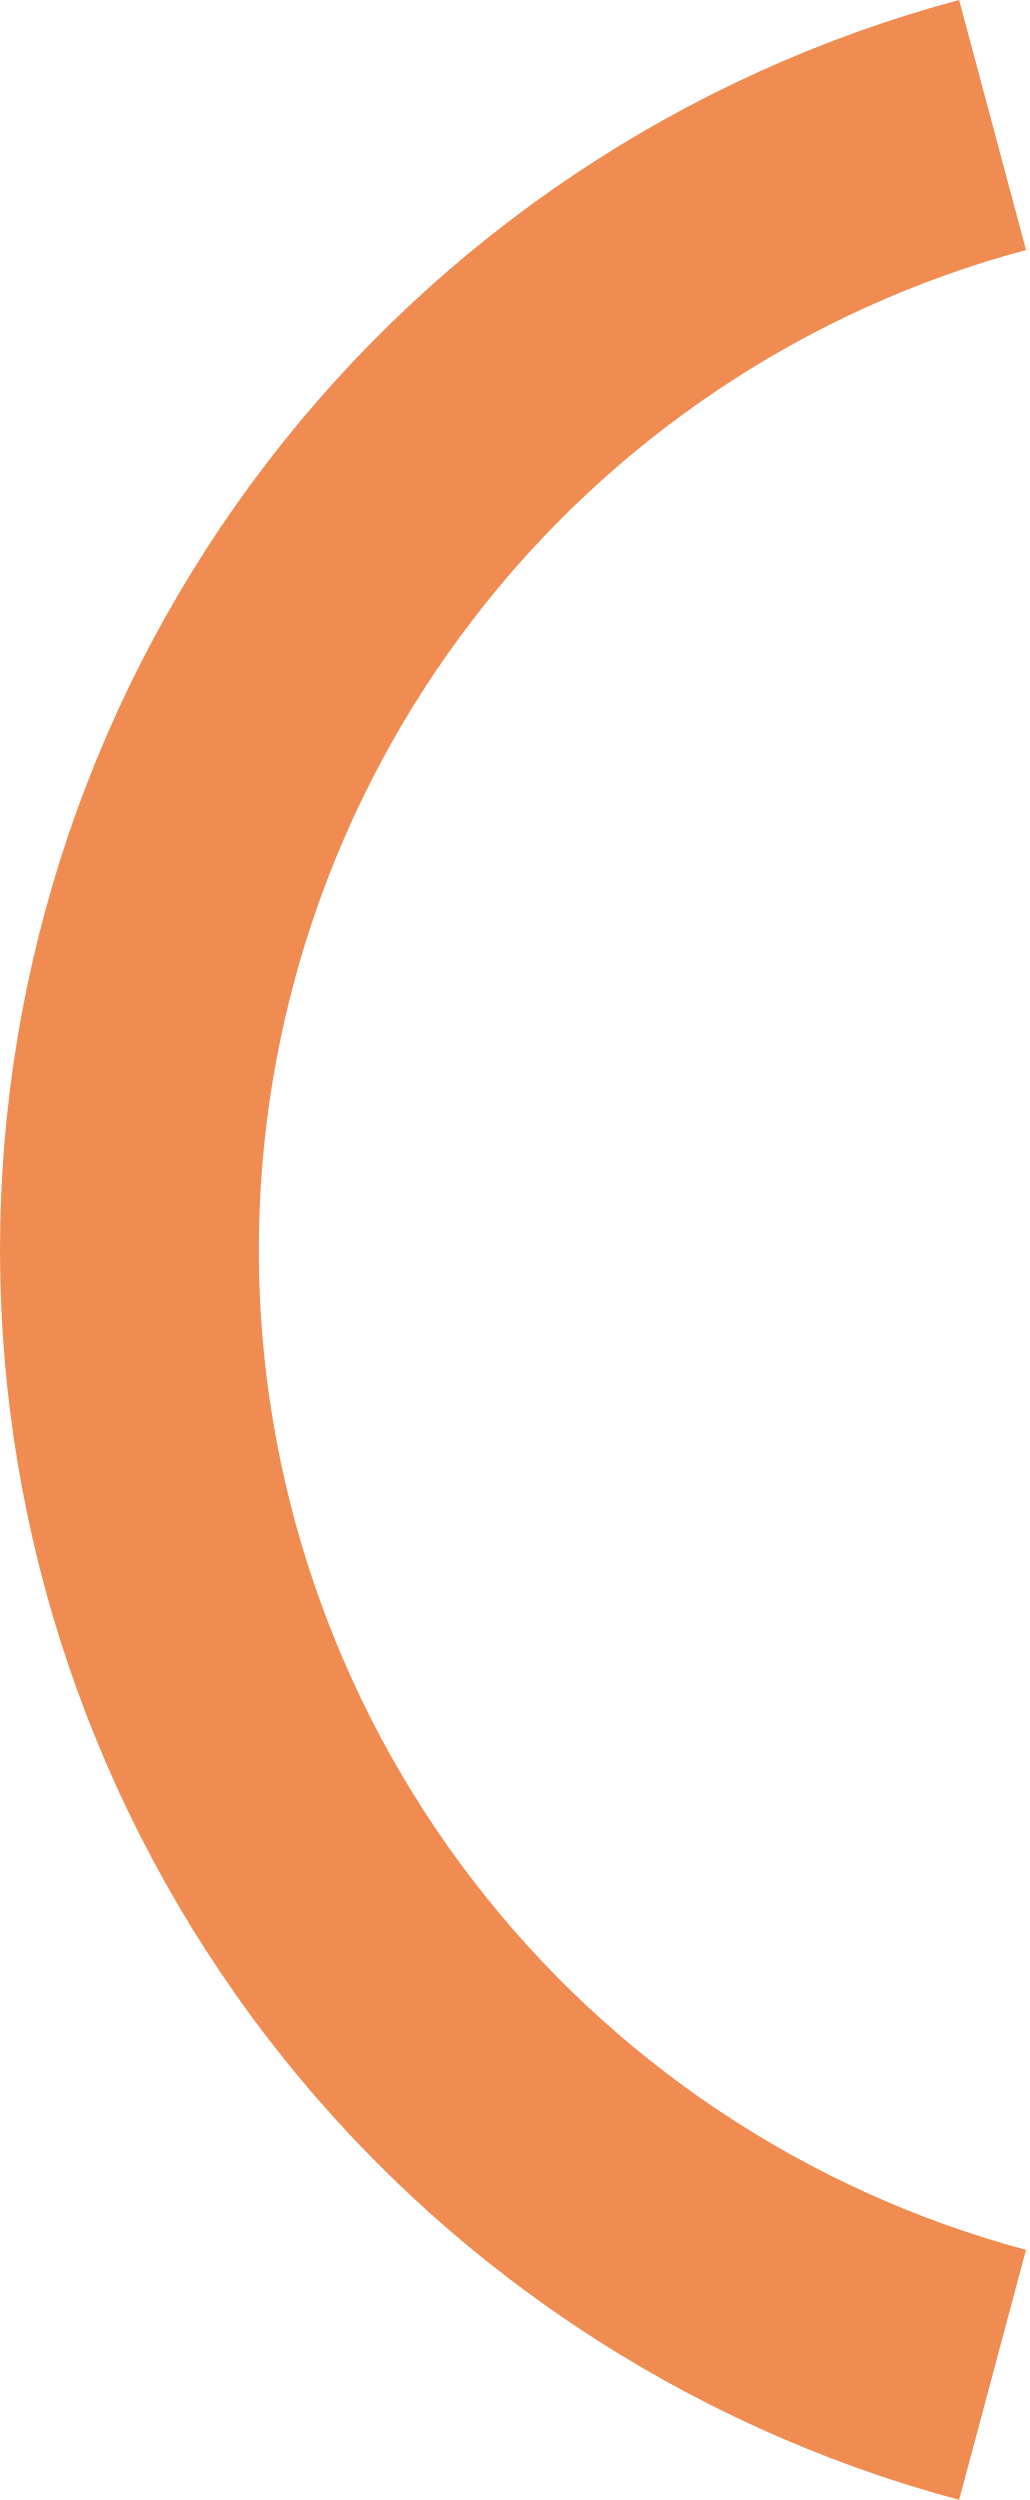
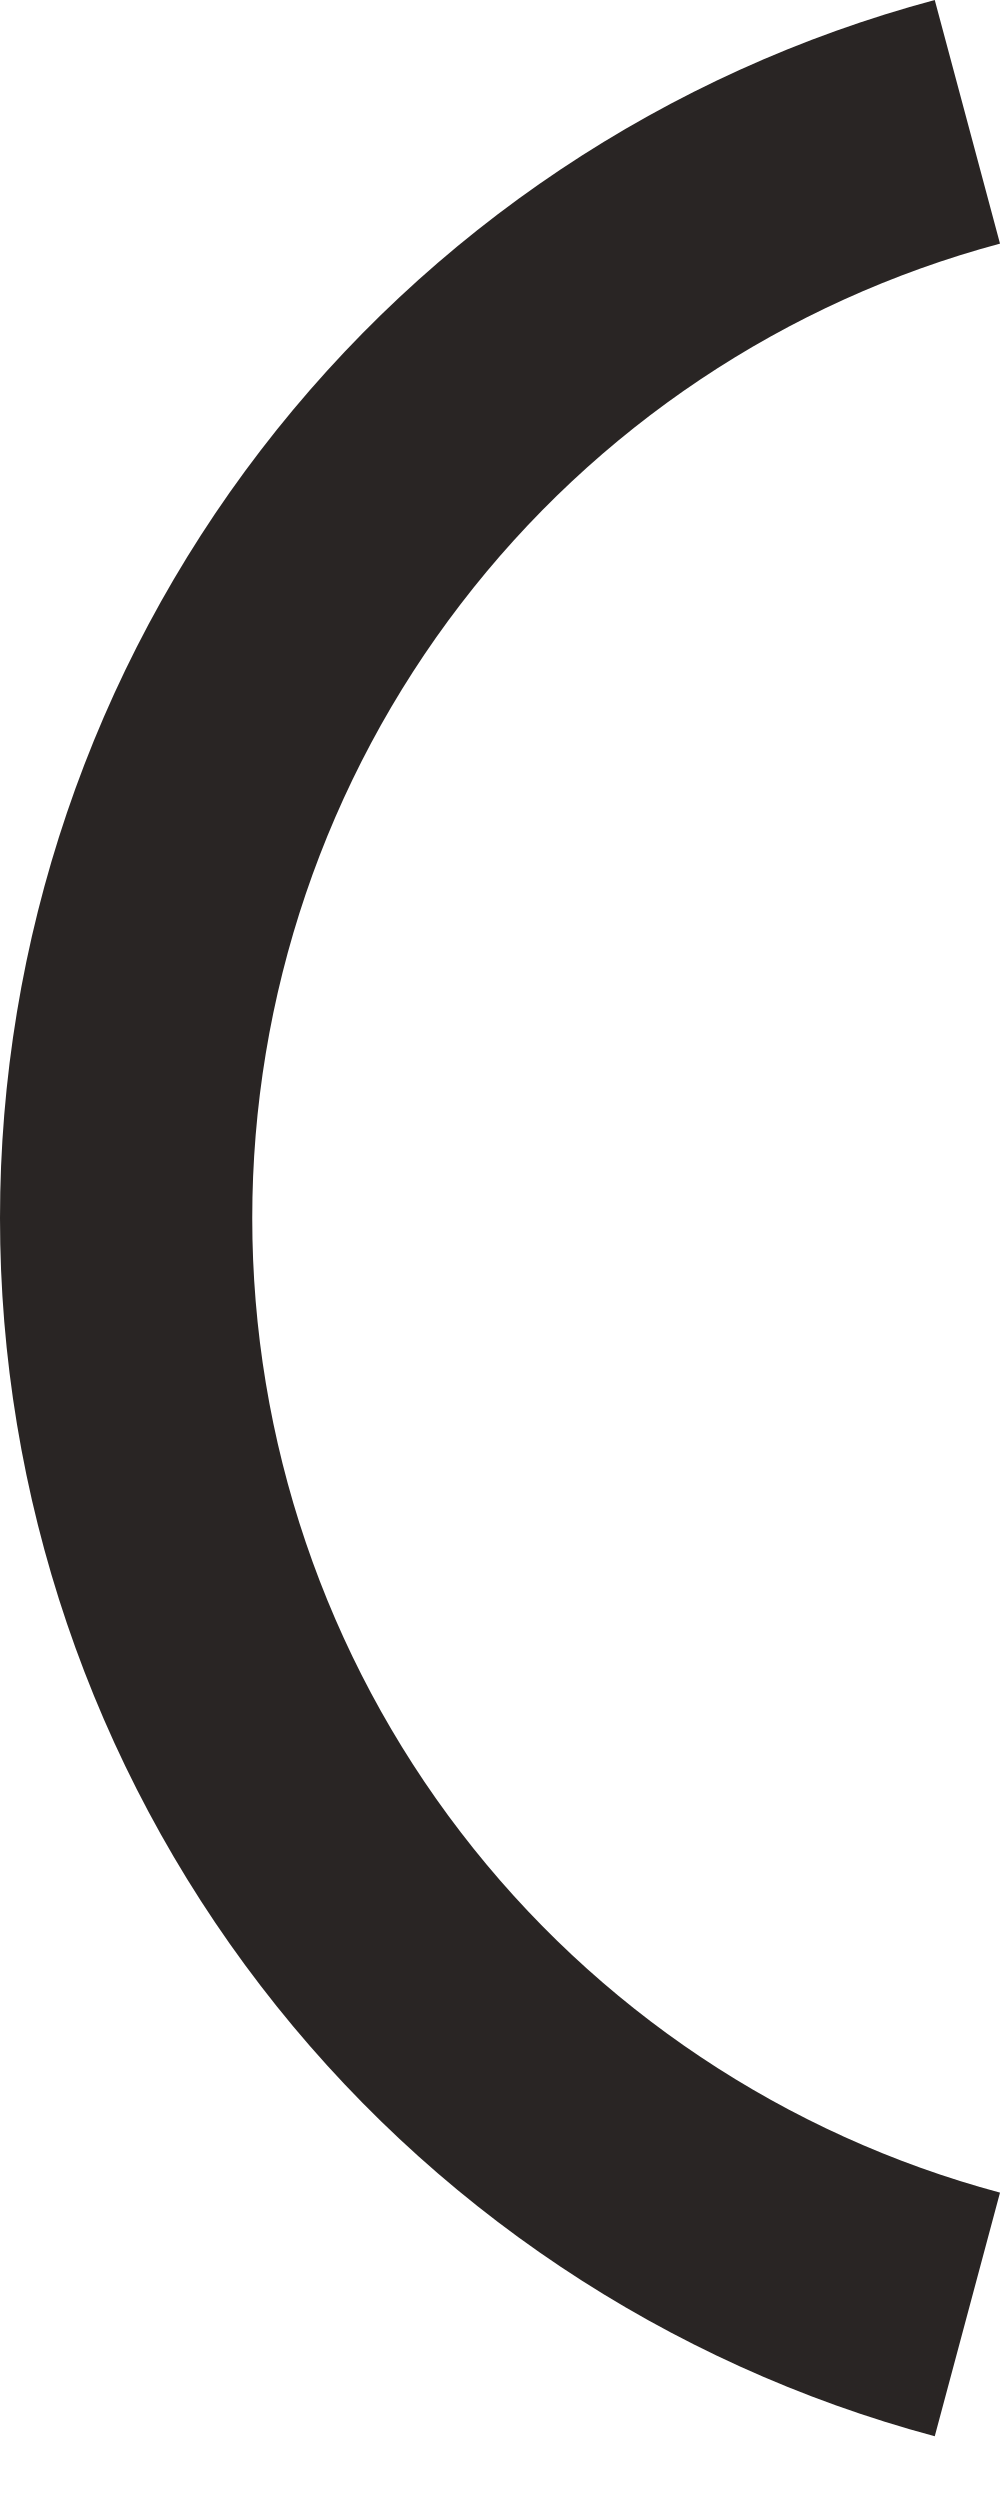
- <svg xmlns="http://www.w3.org/2000/svg" width="7" height="17" viewBox="0 0 7 17" fill="none">
-   <path d="M3.215 4.214C4.158 2.985 5.481 2.101 6.977 1.7L6.522 0C4.651 0.501 2.998 1.606 1.818 3.143C0.639 4.68 0 6.563 0 8.5C0 10.437 0.639 12.319 1.818 13.856C2.998 15.393 4.651 16.498 6.522 16.999L6.977 15.299C5.481 14.898 4.158 14.014 3.215 12.785C2.271 11.556 1.76 10.049 1.76 8.5C1.76 6.95 2.271 5.444 3.215 4.214Z" fill="#F08C51" />
+ <svg xmlns="http://www.w3.org/2000/svg" width="8" height="20" viewBox="0 0 8 20" fill="none">
+   <path d="M3.686 4.832C4.767 3.422 6.284 2.409 8 1.949L7.478 0C5.332 0.575 3.437 1.841 2.085 3.603C0.733 5.365 0 7.524 0 9.745C0 11.966 0.733 14.125 2.085 15.886C3.437 17.648 5.332 18.915 7.478 19.49L8 17.541C6.284 17.081 4.767 16.068 3.686 14.658C2.604 13.249 2.018 11.522 2.018 9.745C2.018 7.968 2.604 6.241 3.686 4.832Z" fill="#292524" />
</svg>
